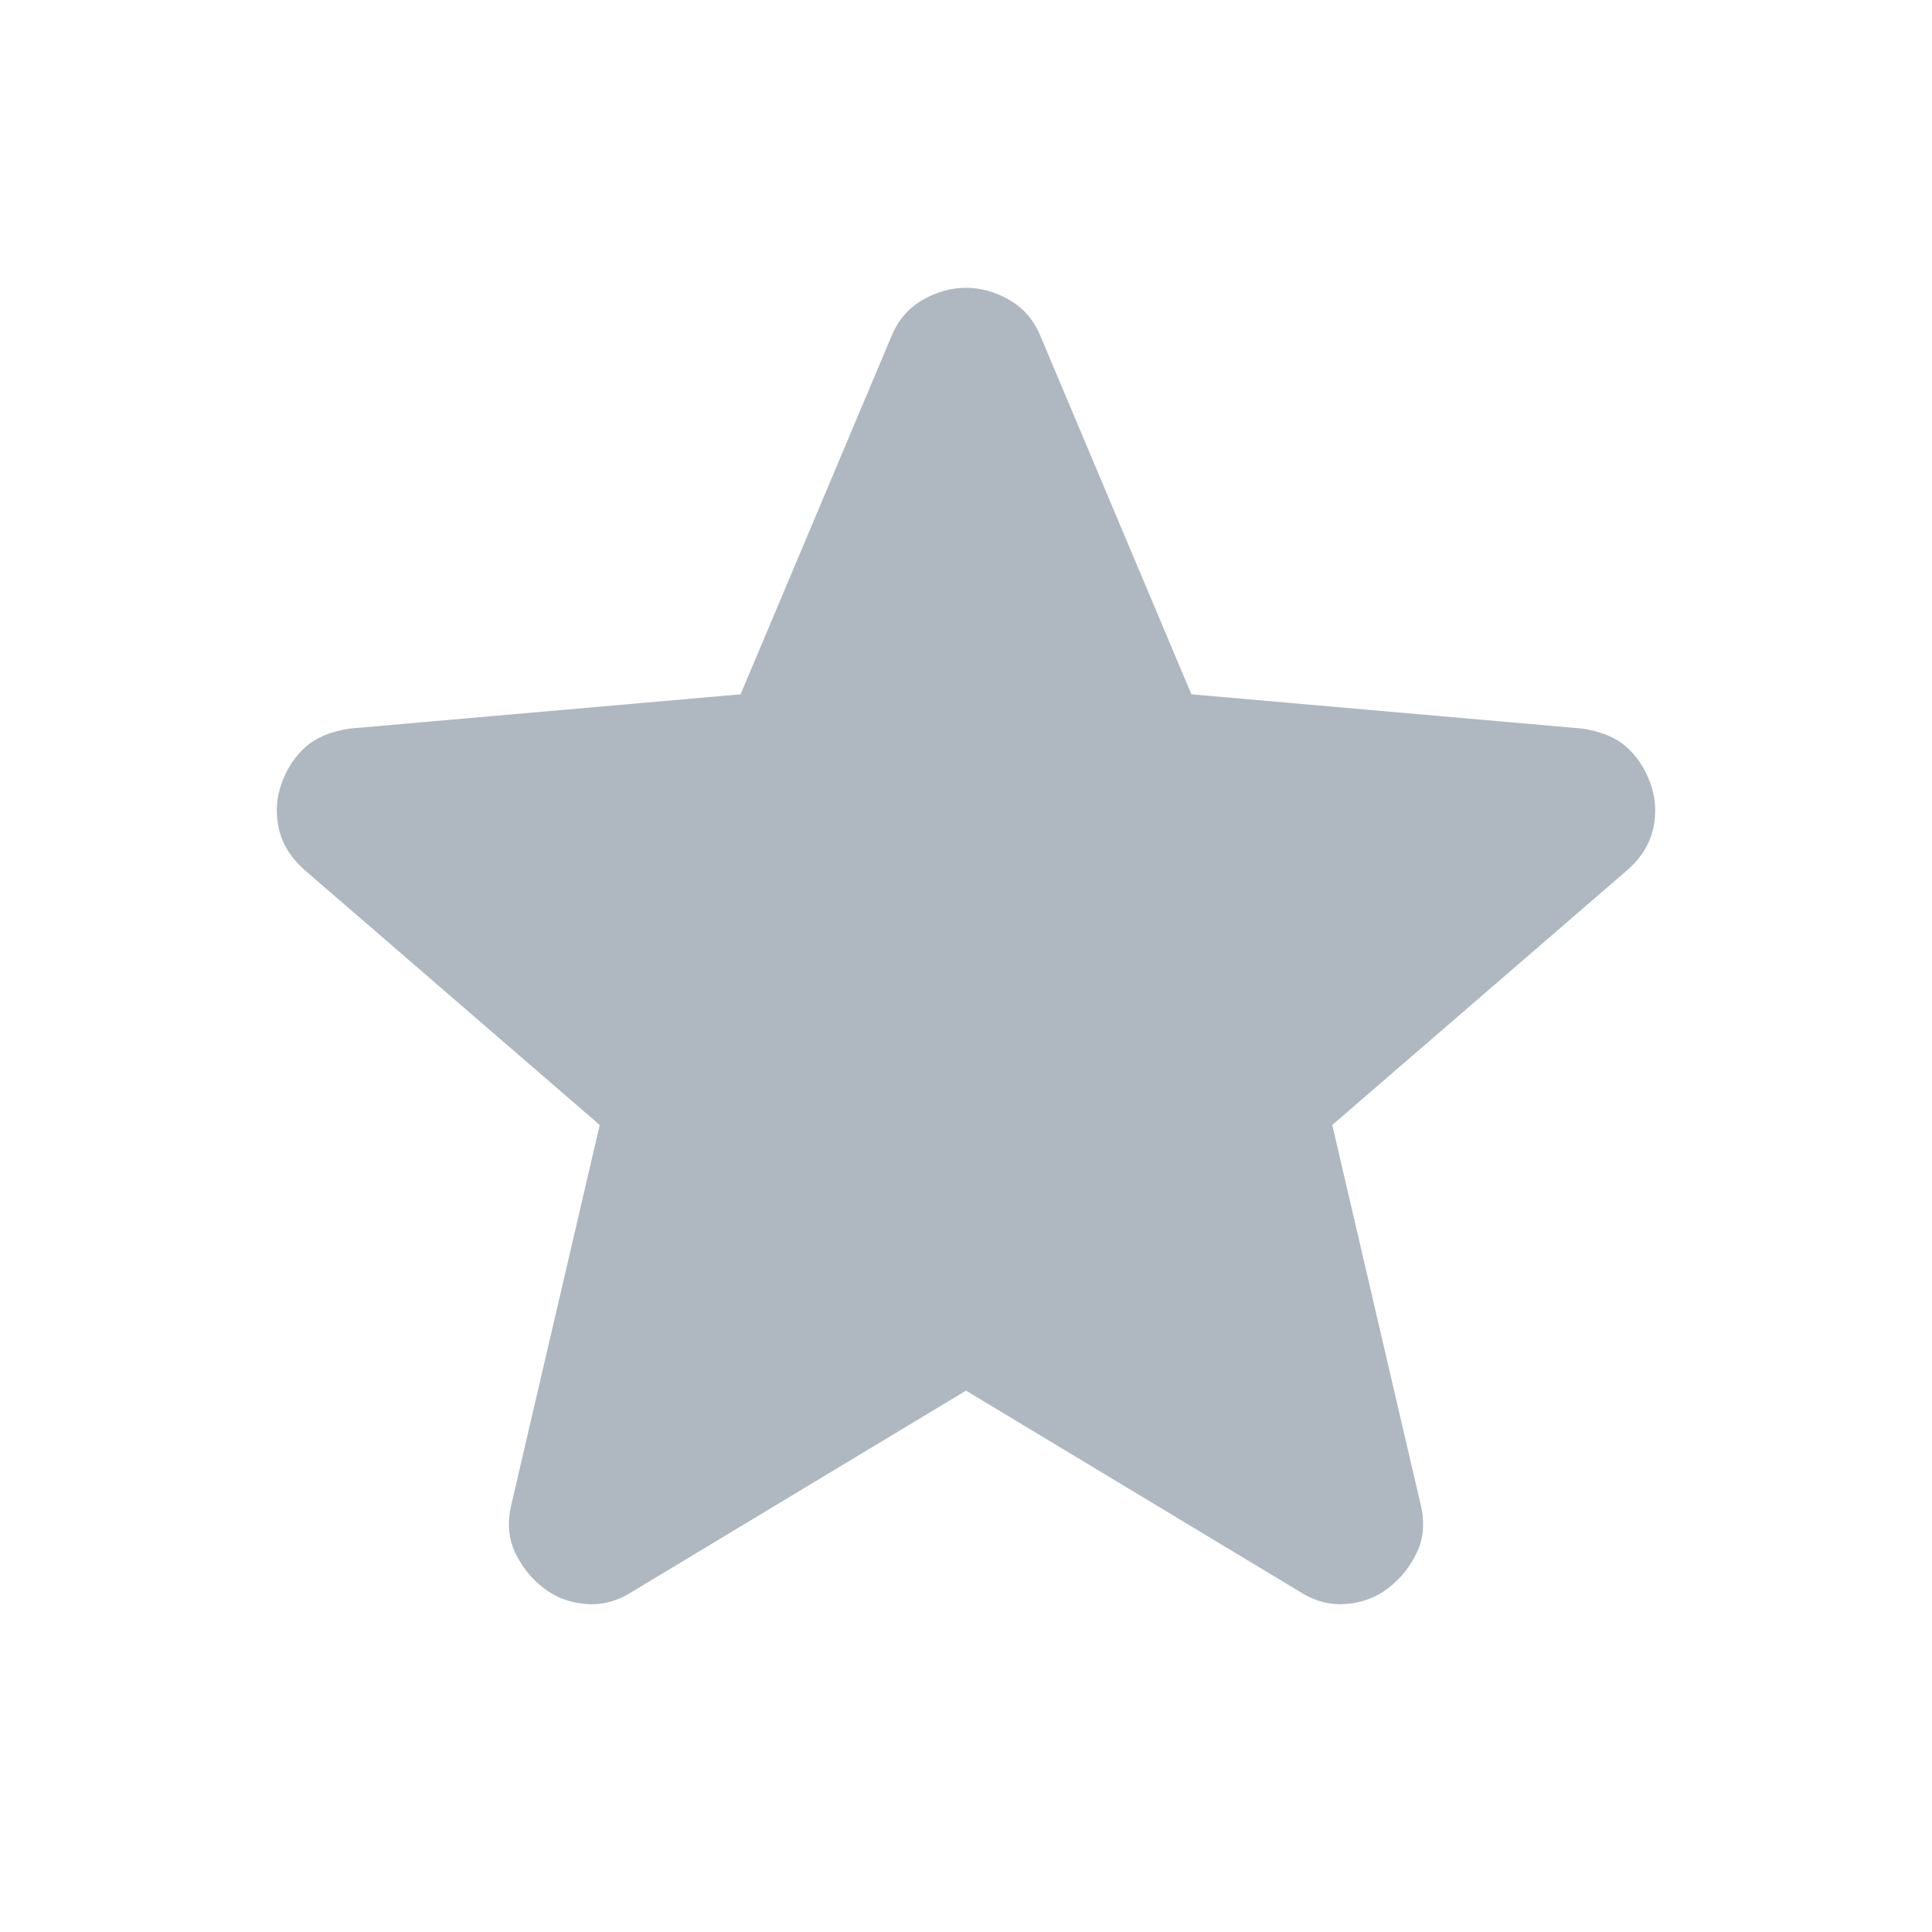
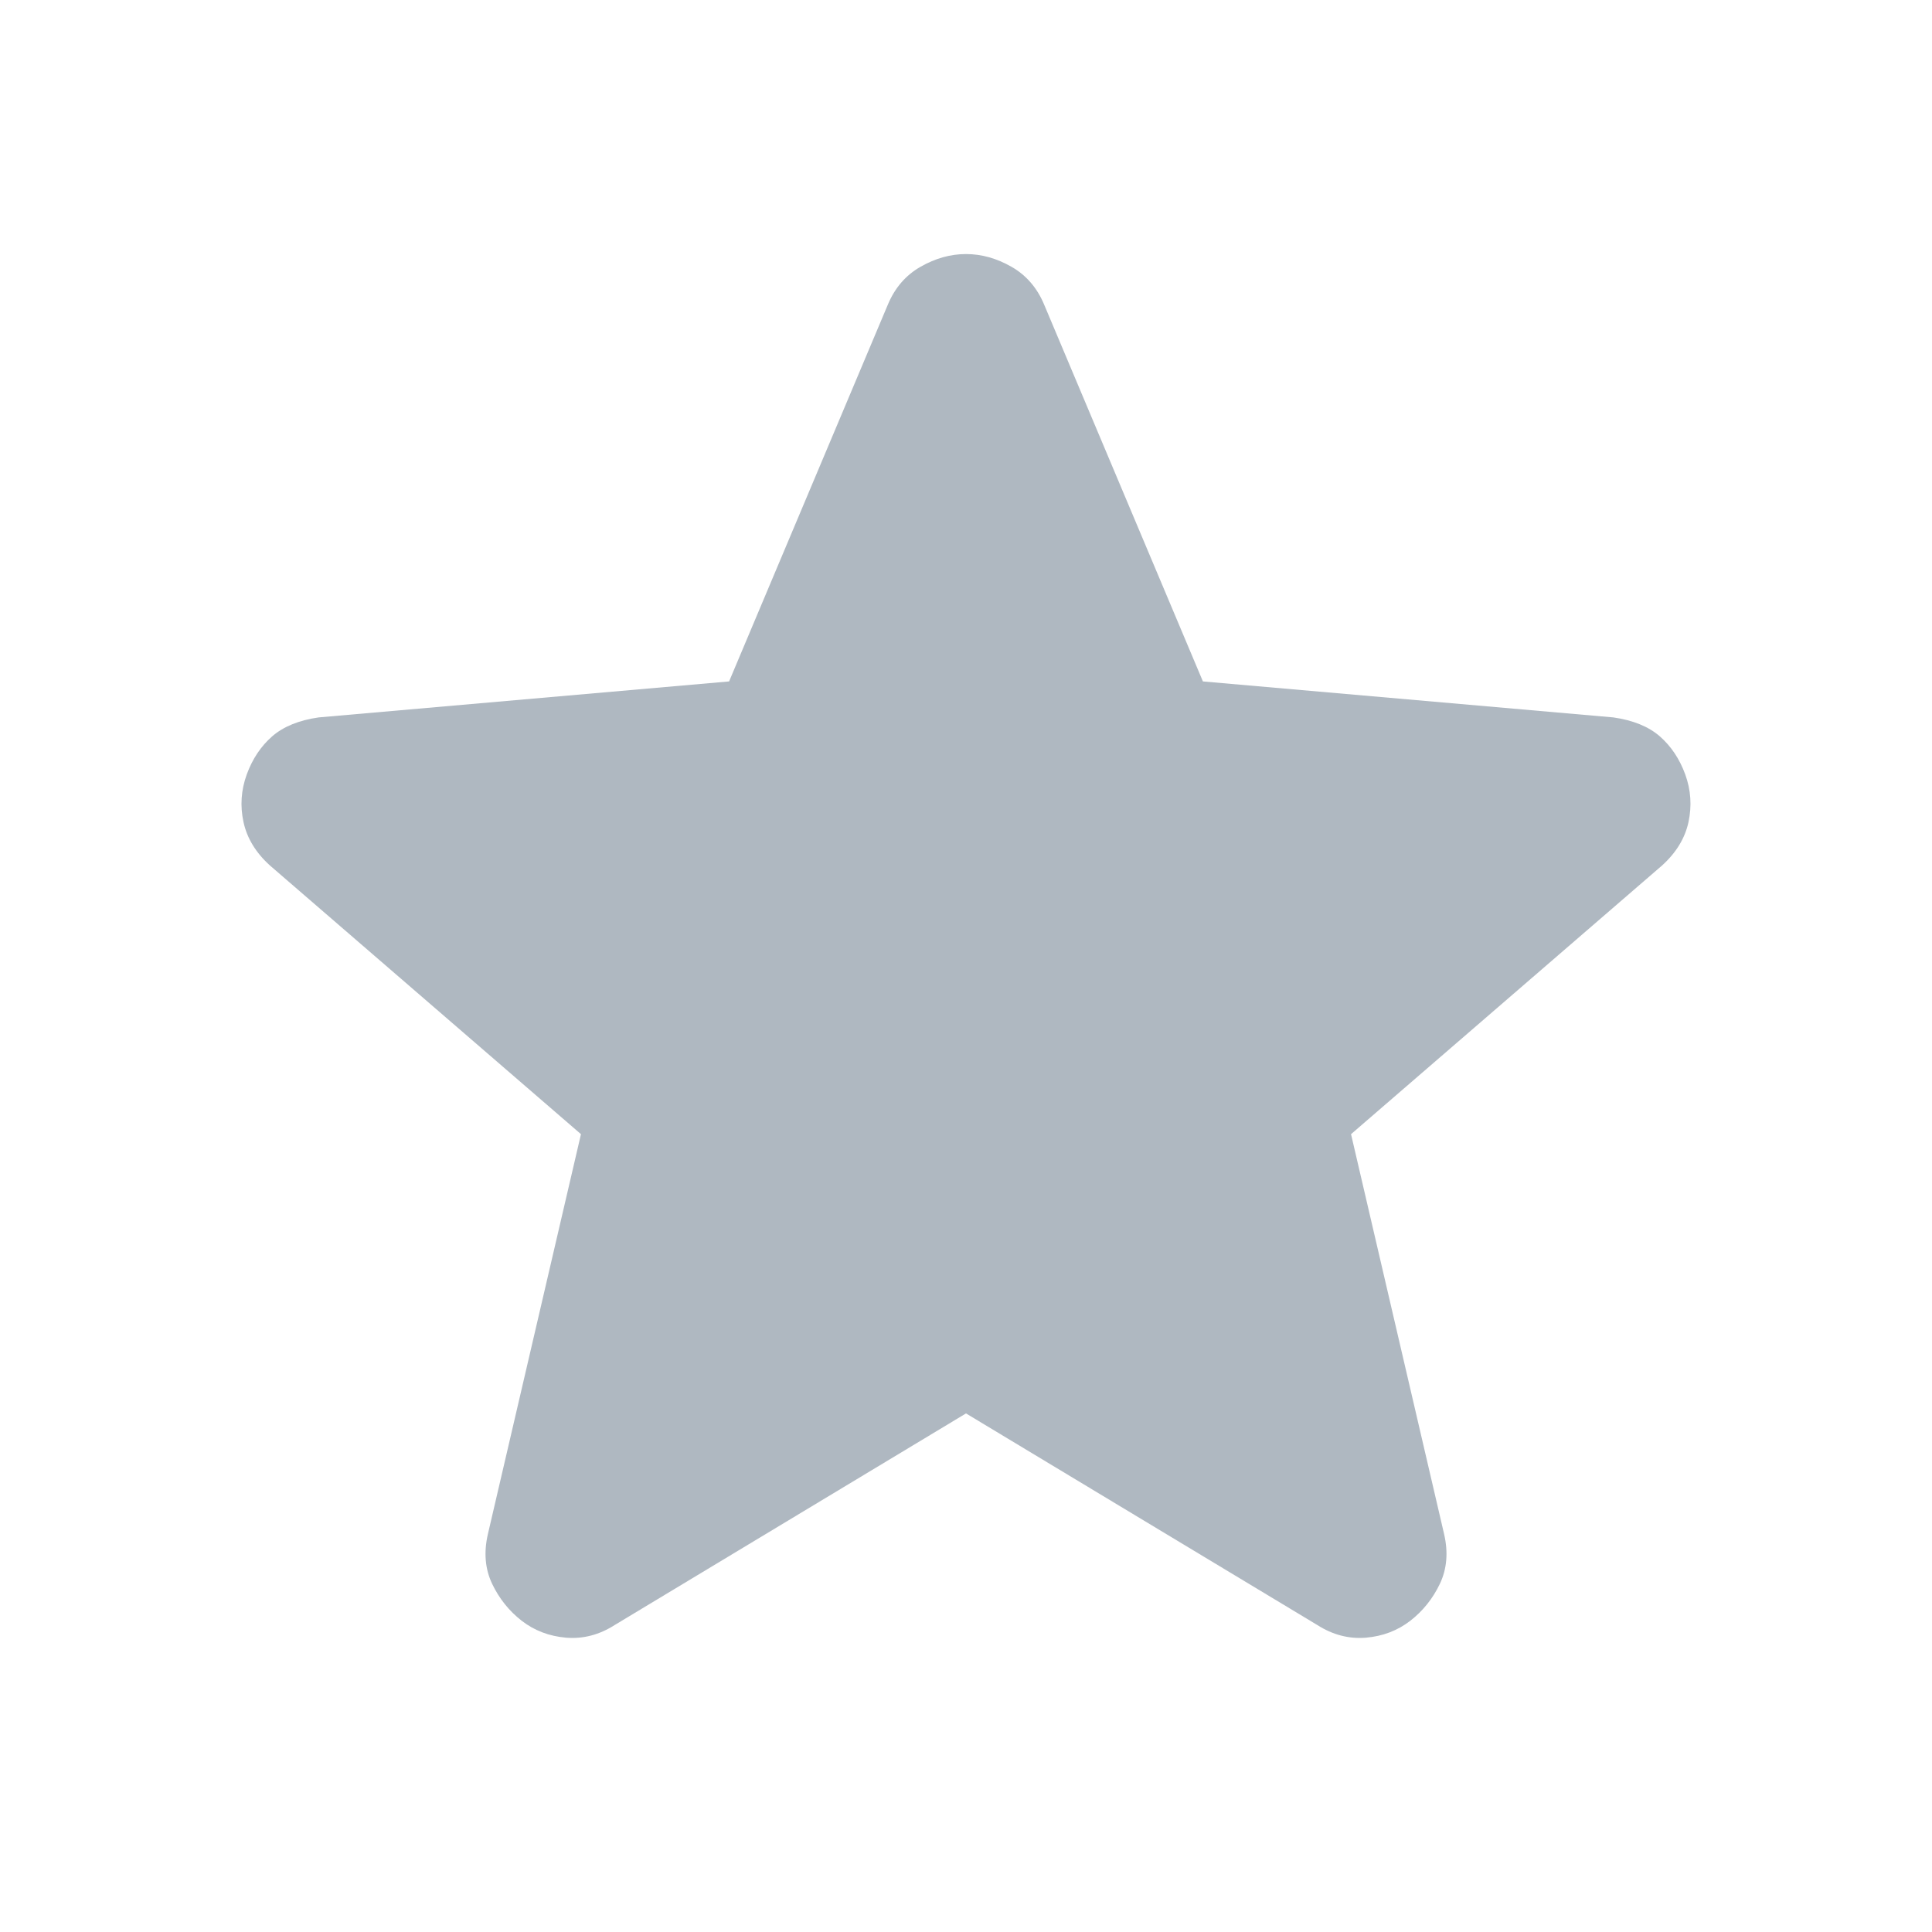
<svg xmlns="http://www.w3.org/2000/svg" width="24" height="24" viewBox="0 0 24 24" fill="none">
-   <path d="M12 17.275L7.85 19.775C7.667 19.892 7.475 19.942 7.275 19.925C7.075 19.909 6.9 19.842 6.75 19.725C6.6 19.608 6.483 19.463 6.4 19.288C6.317 19.113 6.3 18.917 6.35 18.7L7.45 13.975L3.775 10.8C3.608 10.65 3.504 10.479 3.463 10.288C3.421 10.096 3.433 9.909 3.5 9.725C3.567 9.542 3.667 9.392 3.8 9.275C3.933 9.159 4.117 9.084 4.35 9.05L9.2 8.625L11.075 4.175C11.158 3.975 11.287 3.825 11.463 3.725C11.637 3.625 11.817 3.575 12 3.575C12.183 3.575 12.363 3.625 12.537 3.725C12.713 3.825 12.842 3.975 12.925 4.175L14.8 8.625L19.65 9.05C19.883 9.084 20.067 9.159 20.2 9.275C20.333 9.392 20.433 9.542 20.5 9.725C20.567 9.909 20.579 10.096 20.538 10.288C20.496 10.479 20.392 10.65 20.225 10.8L16.55 13.975L17.65 18.7C17.7 18.917 17.683 19.113 17.6 19.288C17.517 19.463 17.4 19.608 17.25 19.725C17.1 19.842 16.925 19.909 16.725 19.925C16.525 19.942 16.333 19.892 16.15 19.775L12 17.275Z" fill="#AFB8C1" />
+   <path d="M12 17.558L7.637 20.186C7.445 20.309 7.243 20.361 7.033 20.344C6.823 20.326 6.639 20.256 6.481 20.134C6.323 20.011 6.201 19.858 6.113 19.674C6.026 19.49 6.008 19.284 6.061 19.056L7.217 14.089L3.354 10.752C3.179 10.594 3.069 10.414 3.025 10.213C2.981 10.011 2.995 9.814 3.065 9.621C3.135 9.429 3.24 9.271 3.38 9.148C3.52 9.026 3.713 8.947 3.958 8.912L9.057 8.465L11.028 3.787C11.115 3.577 11.251 3.419 11.435 3.314C11.619 3.209 11.807 3.156 12 3.156C12.193 3.156 12.381 3.209 12.565 3.314C12.749 3.419 12.885 3.577 12.972 3.787L14.943 8.465L20.042 8.912C20.287 8.947 20.48 9.026 20.62 9.148C20.76 9.271 20.865 9.429 20.935 9.621C21.005 9.814 21.018 10.011 20.975 10.213C20.931 10.414 20.821 10.594 20.646 10.752L16.783 14.089L17.939 19.056C17.992 19.284 17.974 19.49 17.887 19.674C17.799 19.858 17.677 20.011 17.519 20.134C17.361 20.256 17.177 20.326 16.967 20.344C16.757 20.361 16.555 20.309 16.363 20.186L12 17.558Z" fill="#AFB8C1" />
</svg>
